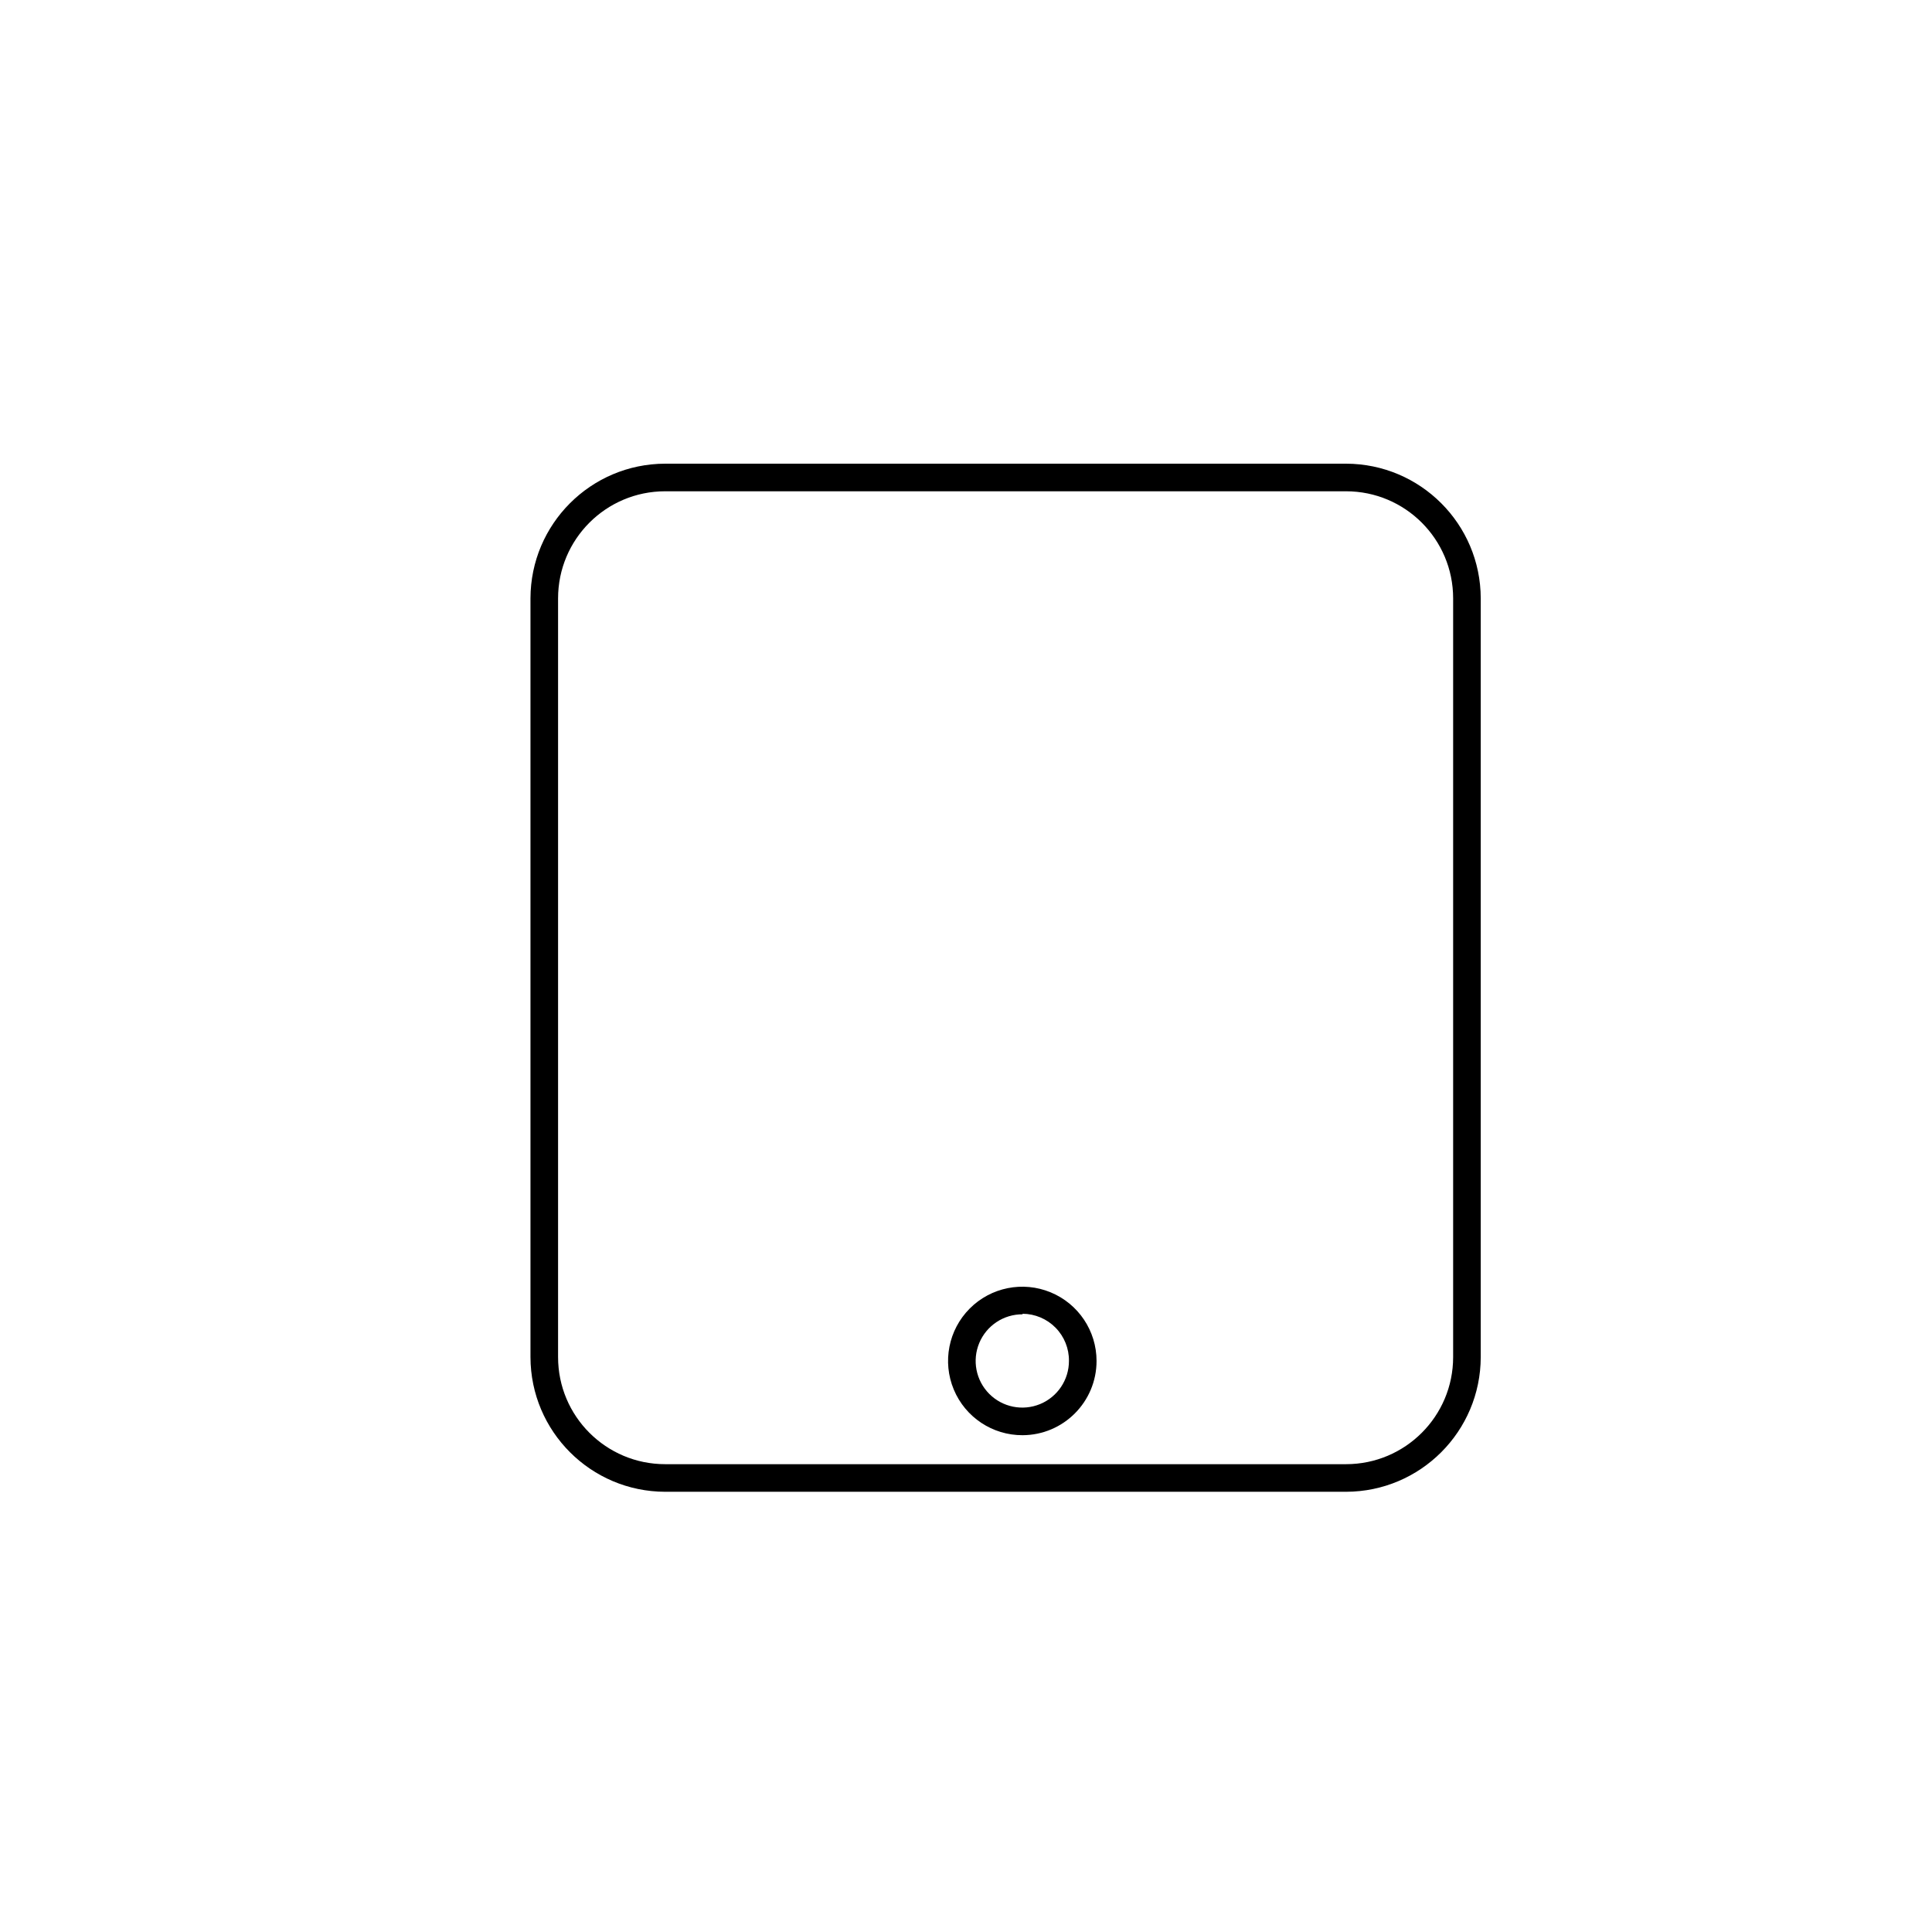
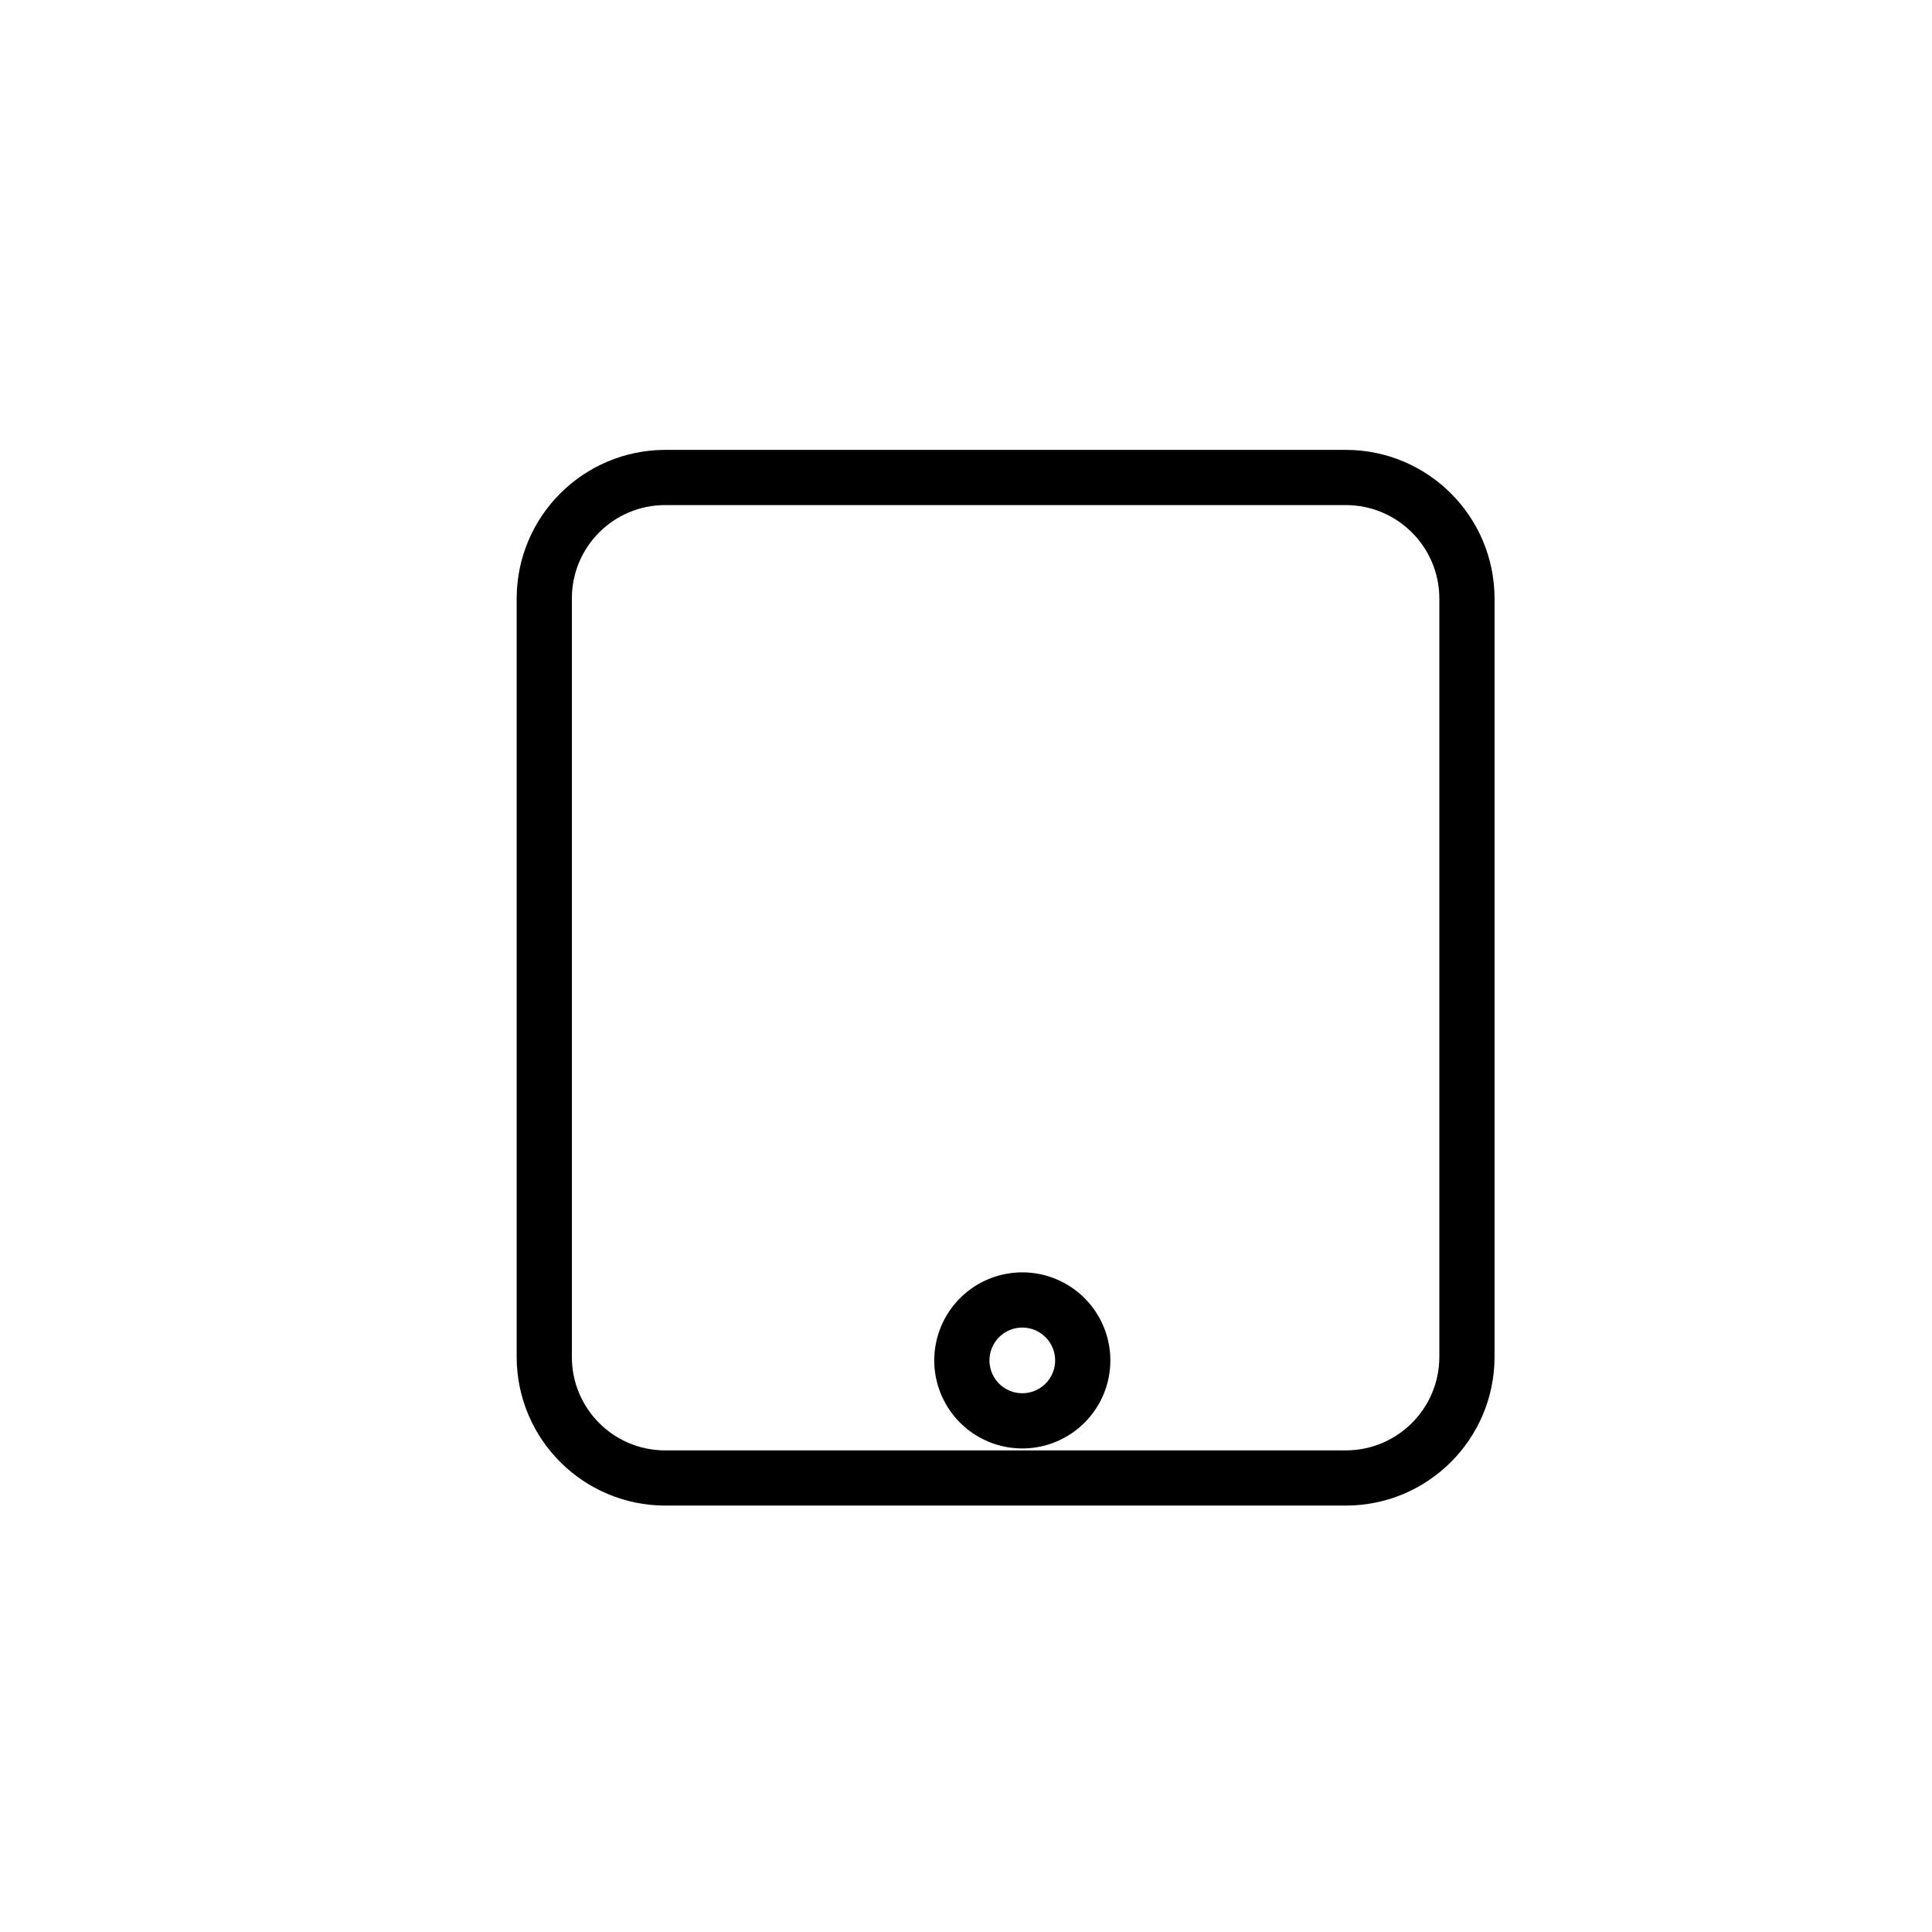
<svg xmlns="http://www.w3.org/2000/svg" id="Layer_1" data-name="Layer 1" viewBox="0 0 70 70">
  <path d="M48.77,54.05H24.1a4.89,4.89,0,0,1-4.88-4.88V21.68A4.89,4.89,0,0,1,24.1,16.8H48.77a4.89,4.89,0,0,1,4.88,4.88V49.17A4.89,4.89,0,0,1,48.77,54.05ZM24.1,17.8a3.88,3.88,0,0,0-3.88,3.88V49.17a3.88,3.88,0,0,0,3.88,3.88H48.77a3.88,3.88,0,0,0,3.88-3.88V21.68a3.88,3.88,0,0,0-3.88-3.88Z" />
+   <path d="M48.77,54.55H24.1a5.39,5.39,0,0,1-5.38-5.38V21.68A5.39,5.39,0,0,1,24.1,16.3H48.77a5.39,5.39,0,0,1,5.38,5.38V49.17A5.39,5.39,0,0,1,48.77,54.55ZM19.72,49.17a4.39,4.39,0,0,0,4.38,4.38H48.77a4.39,4.39,0,0,0,4.38-4.38v0a4.39,4.39,0,0,1-4.38,4.38H24.1A4.39,4.39,0,0,1,19.72,49.17ZM24.1,18.3a3.38,3.38,0,0,0-3.38,3.38V49.17a3.38,3.38,0,0,0,3.38,3.38H48.77a3.39,3.39,0,0,0,3.38-3.38V21.68a3.39,3.39,0,0,0-3.38-3.38Z" />
  <path d="M37.05,52a2.69,2.69,0,1,1,2.68-2.69A2.69,2.69,0,0,1,37.05,52Zm0-4.38a1.69,1.69,0,1,0,1.68,1.69A1.69,1.69,0,0,0,37.05,47.6Z" />
+   <path d="M37.05,52.48a3.19,3.19,0,1,1,3.18-3.19A3.19,3.19,0,0,1,37.05,52.48Zm-2.19-3.19a2.19,2.19,0,1,0,4.37,0,2.19,2.19,0,1,1-4.37,0Zm2.19-1.19a1.19,1.19,0,1,0,1.18,1.19A1.19,1.19,0,0,0,37.05,48.1Z" />
</svg>
